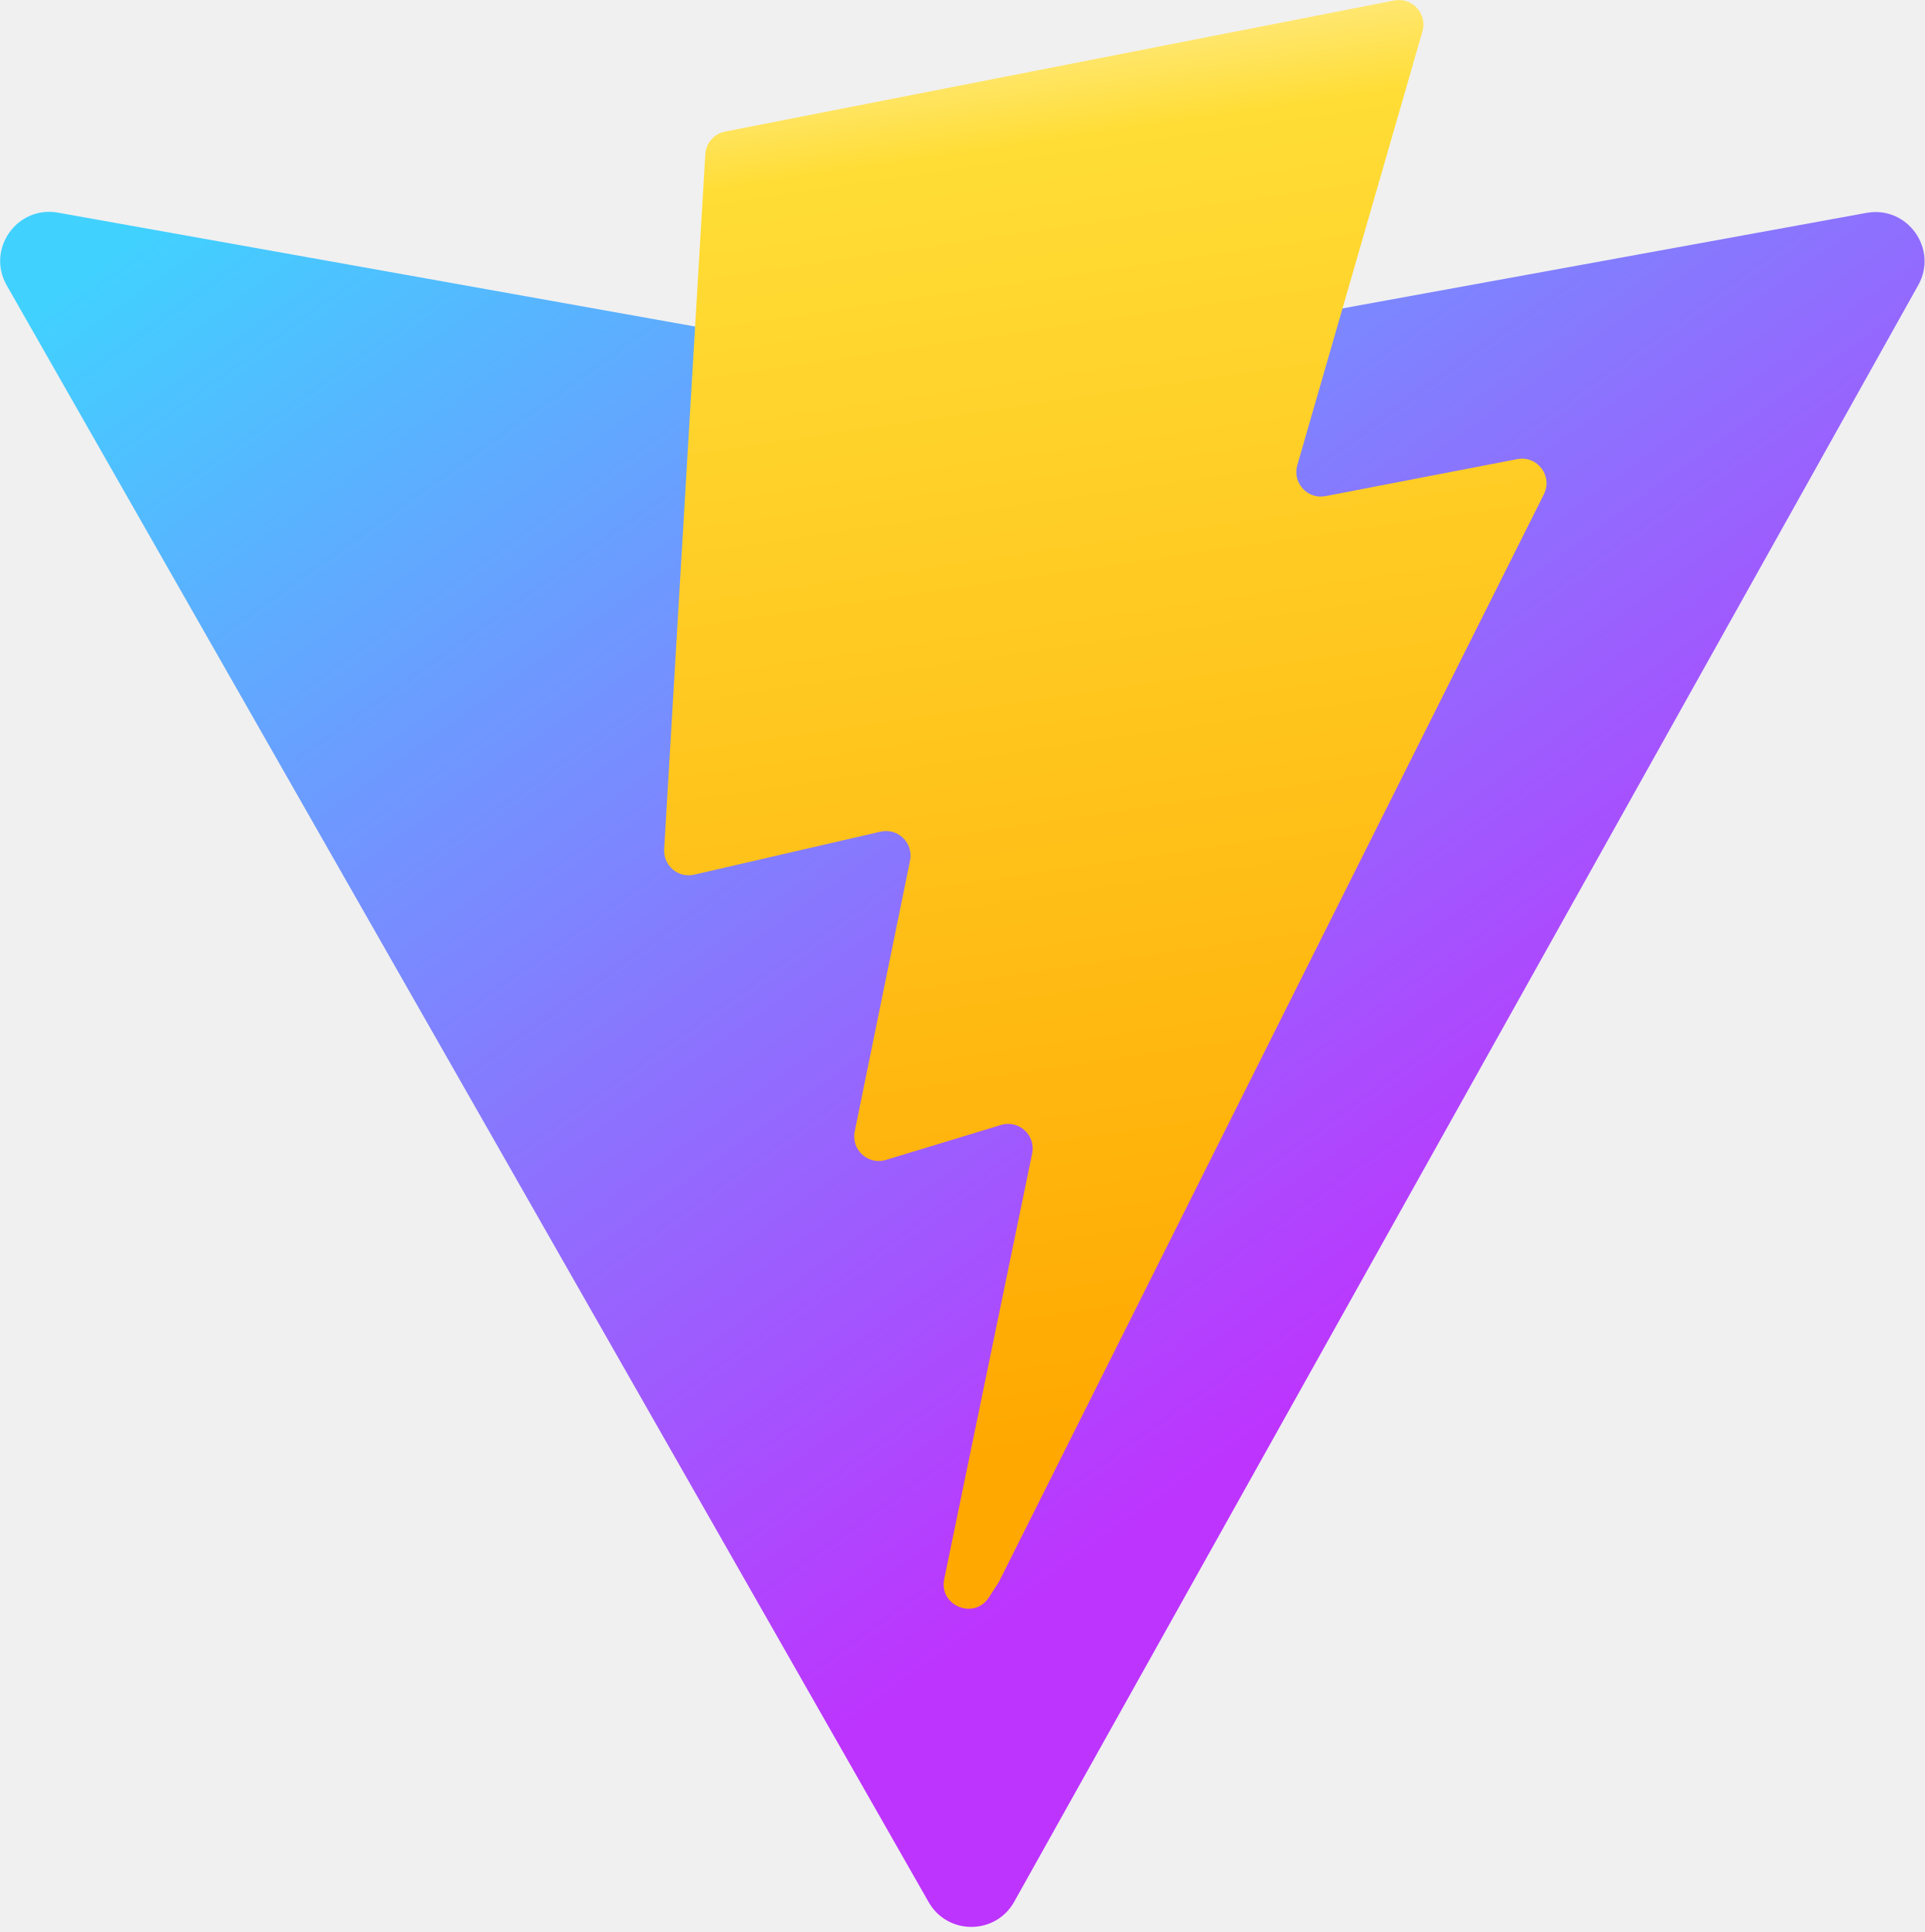
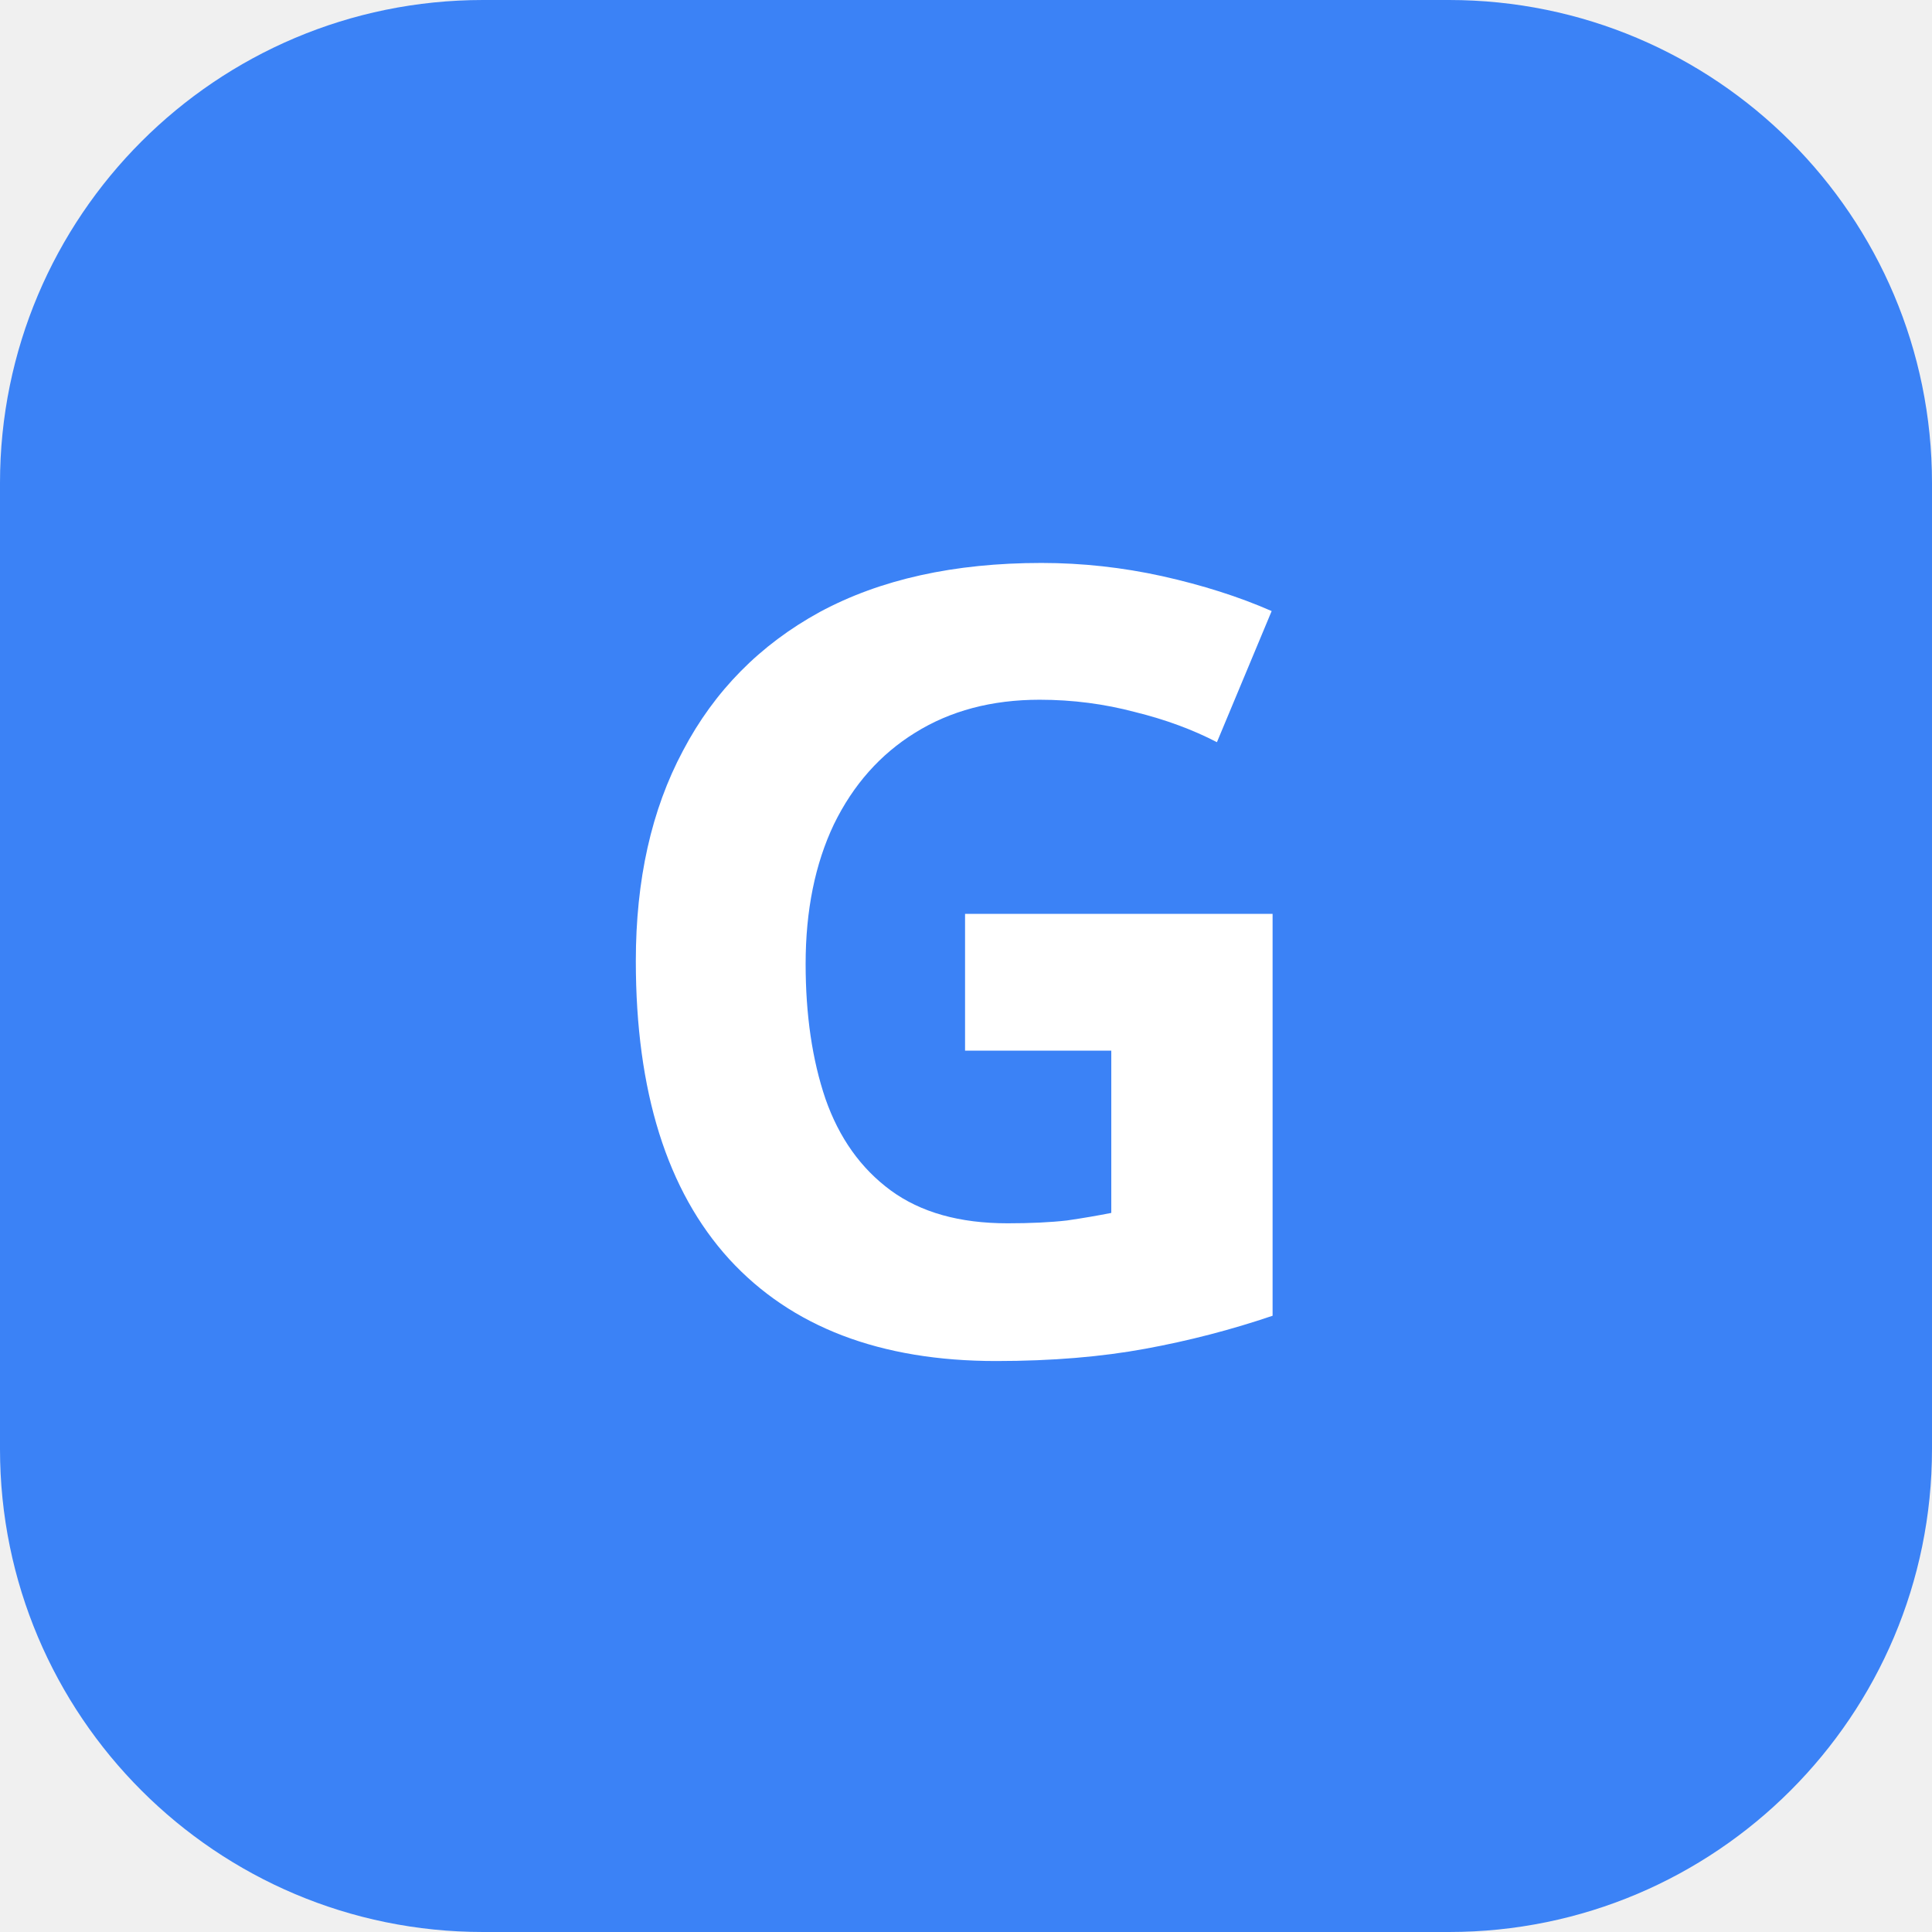
- <svg xmlns="http://www.w3.org/2000/svg" aria-hidden="true" role="img" class="iconify iconify--logos" width="31.88" height="32" preserveAspectRatio="xMidYMid meet" viewBox="0 0 256 257">
-   <defs>
-     <linearGradient id="IconifyId1813088fe1fbc01fb466" x1="-.828%" x2="57.636%" y1="7.652%" y2="78.411%">
-       <stop offset="0%" stop-color="#41D1FF" />
-       <stop offset="100%" stop-color="#BD34FE" />
-     </linearGradient>
-     <linearGradient id="IconifyId1813088fe1fbc01fb467" x1="43.376%" x2="50.316%" y1="2.242%" y2="89.03%">
-       <stop offset="0%" stop-color="#FFEA83" />
-       <stop offset="8.333%" stop-color="#FFDD35" />
-       <stop offset="100%" stop-color="#FFA800" />
-     </linearGradient>
-   </defs>
-   <path fill="url(#IconifyId1813088fe1fbc01fb466)" d="M255.153 37.938L134.897 252.976c-2.483 4.44-8.862 4.466-11.382.048L.875 37.958c-2.746-4.814 1.371-10.646 6.827-9.67l120.385 21.517a6.537 6.537 0 0 0 2.322-.004l117.867-21.483c5.438-.991 9.574 4.796 6.877 9.62Z" />
-   <path fill="url(#IconifyId1813088fe1fbc01fb467)" d="M185.432.063L96.44 17.501a3.268 3.268 0 0 0-2.634 3.014l-5.474 92.456a3.268 3.268 0 0 0 3.997 3.378l24.777-5.718c2.318-.535 4.413 1.507 3.936 3.838l-7.361 36.047c-.495 2.426 1.782 4.5 4.151 3.78l15.304-4.649c2.372-.72 4.652 1.36 4.15 3.788l-11.698 56.621c-.732 3.542 3.979 5.473 5.943 2.437l1.313-2.028l72.516-144.72c1.215-2.423-.88-5.186-3.54-4.672l-25.505 4.922c-2.396.462-4.435-1.77-3.759-4.114l16.646-57.705c.677-2.35-1.37-4.583-3.769-4.113Z" />
+ <svg xmlns="http://www.w3.org/2000/svg" viewBox="0 0 32 32" fill="none">
+   <rect width="32" height="32" rx="8" fill="#3b82f6" />
+   <text x="50%" y="50%" dominant-baseline="middle" text-anchor="middle" fill="white" font-family="sans-serif" font-weight="bold" font-size="18">G</text>
</svg>
